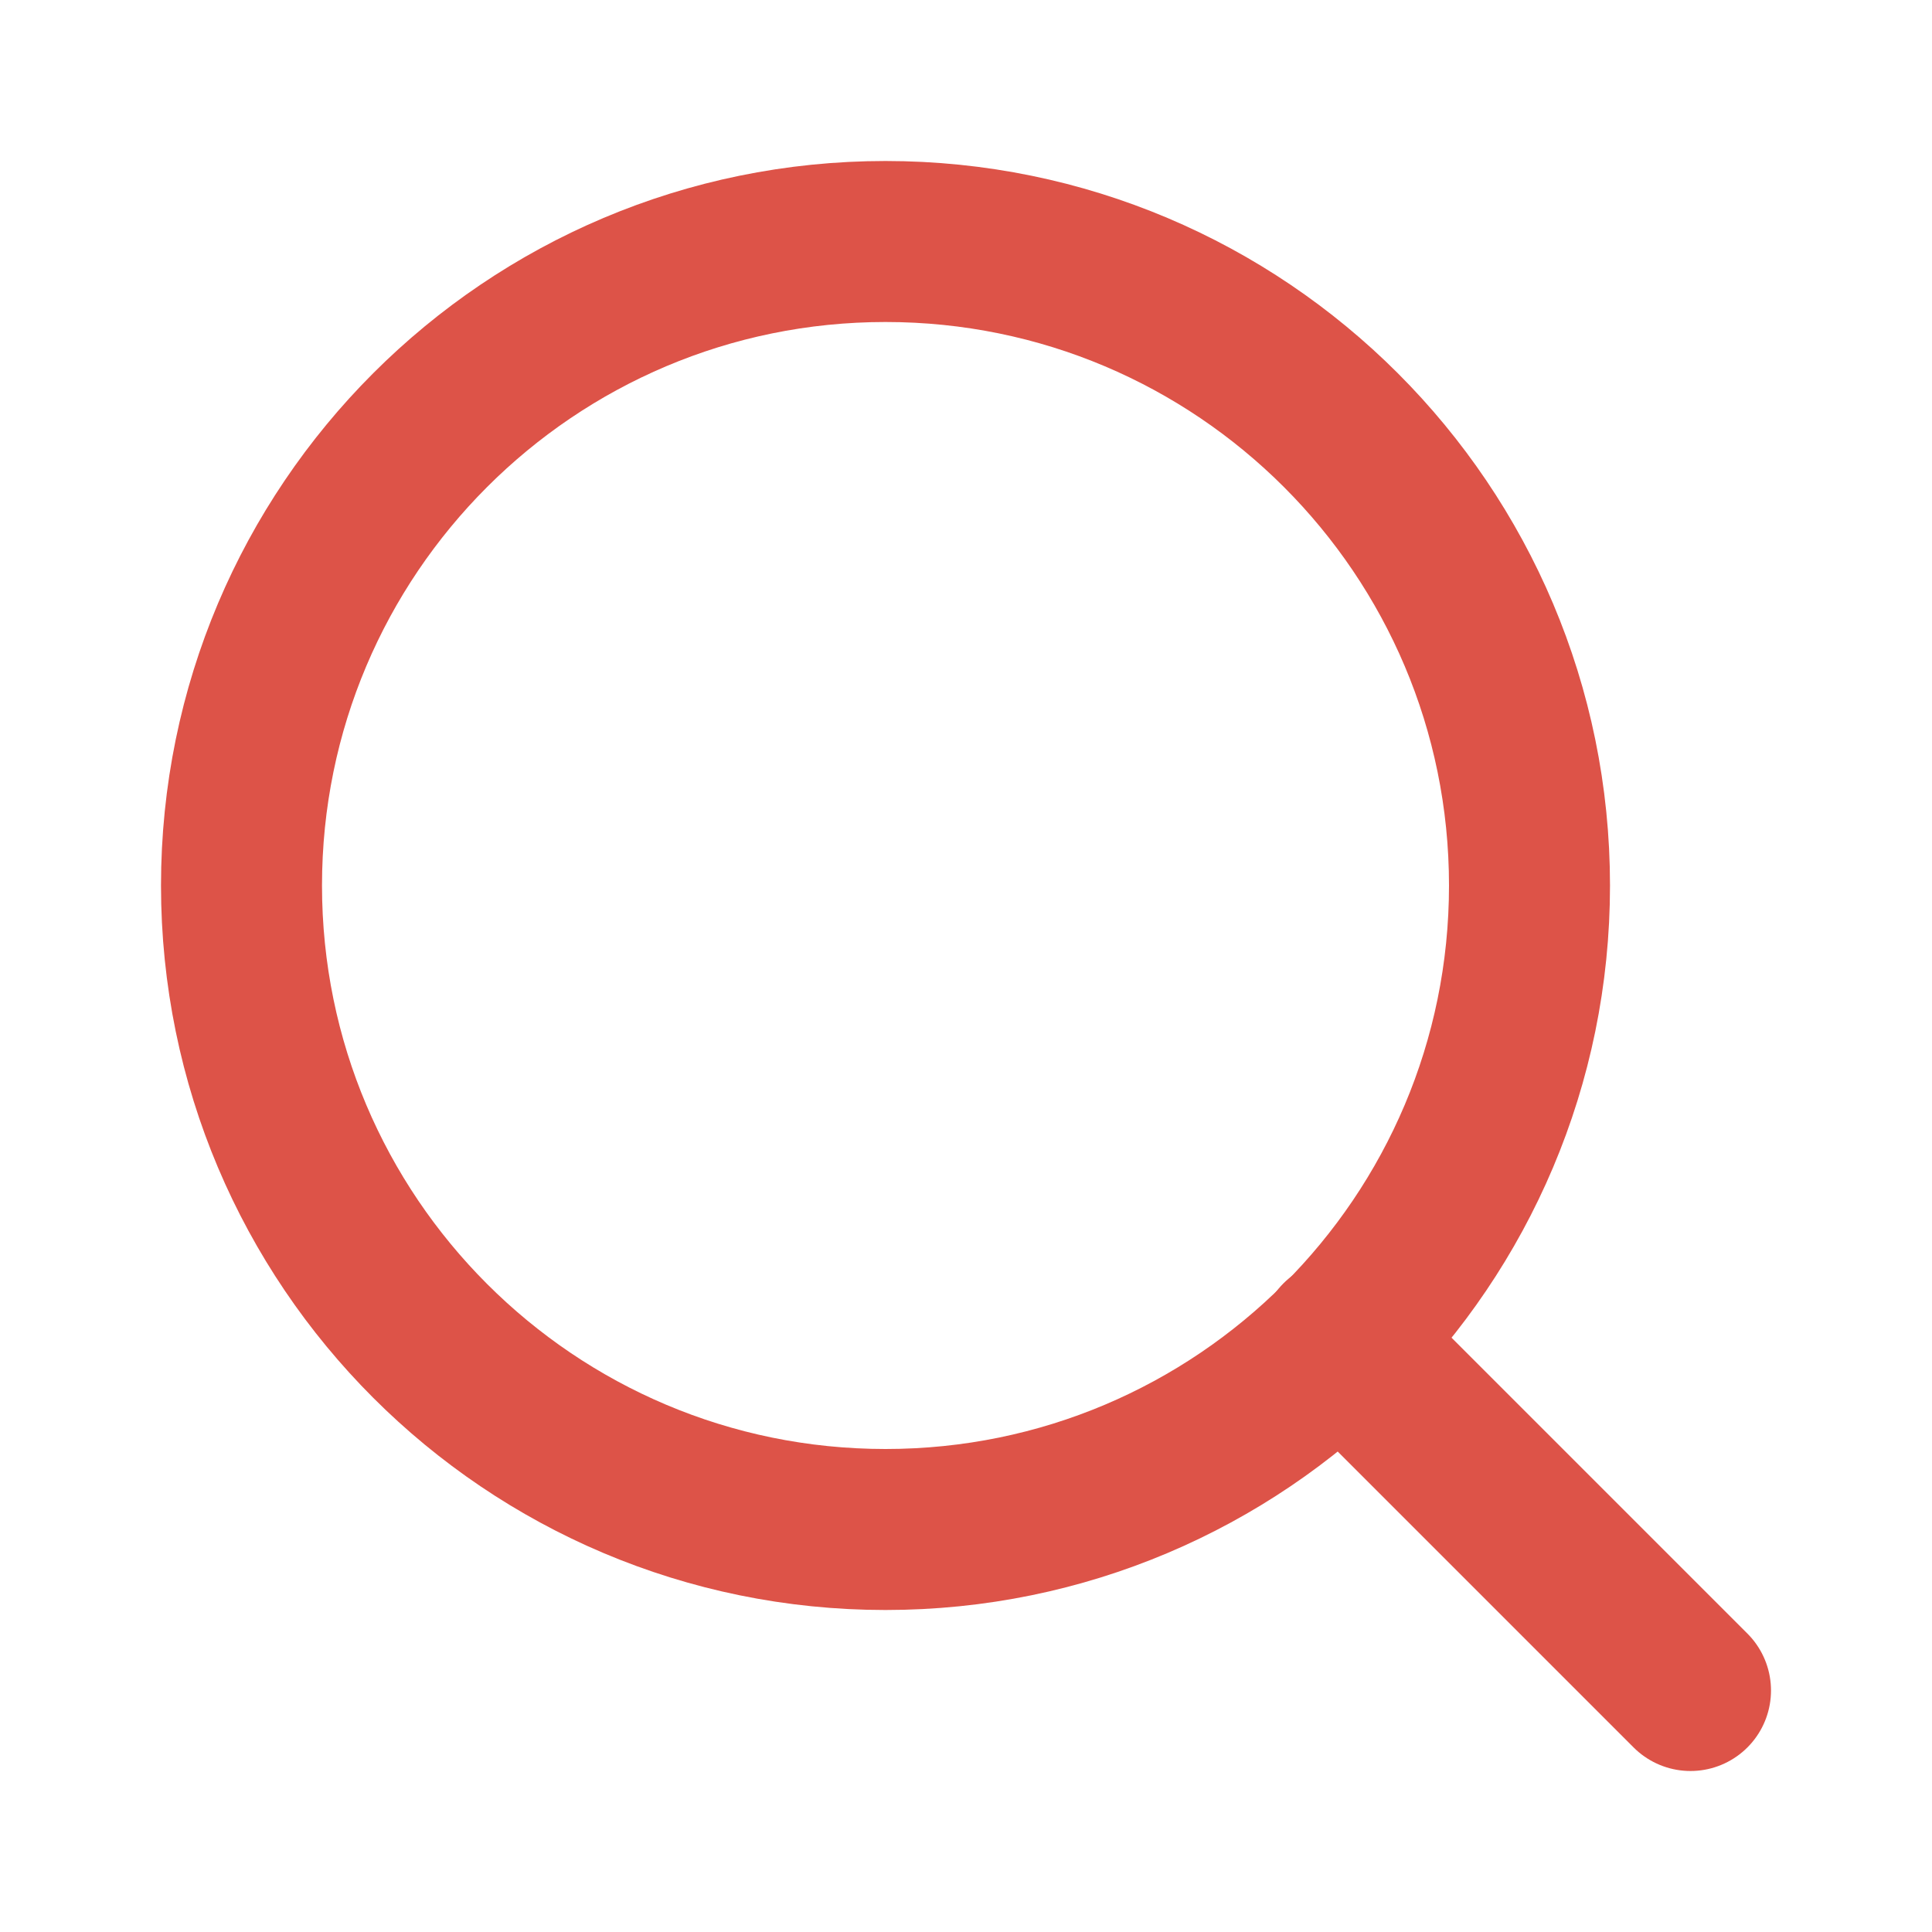
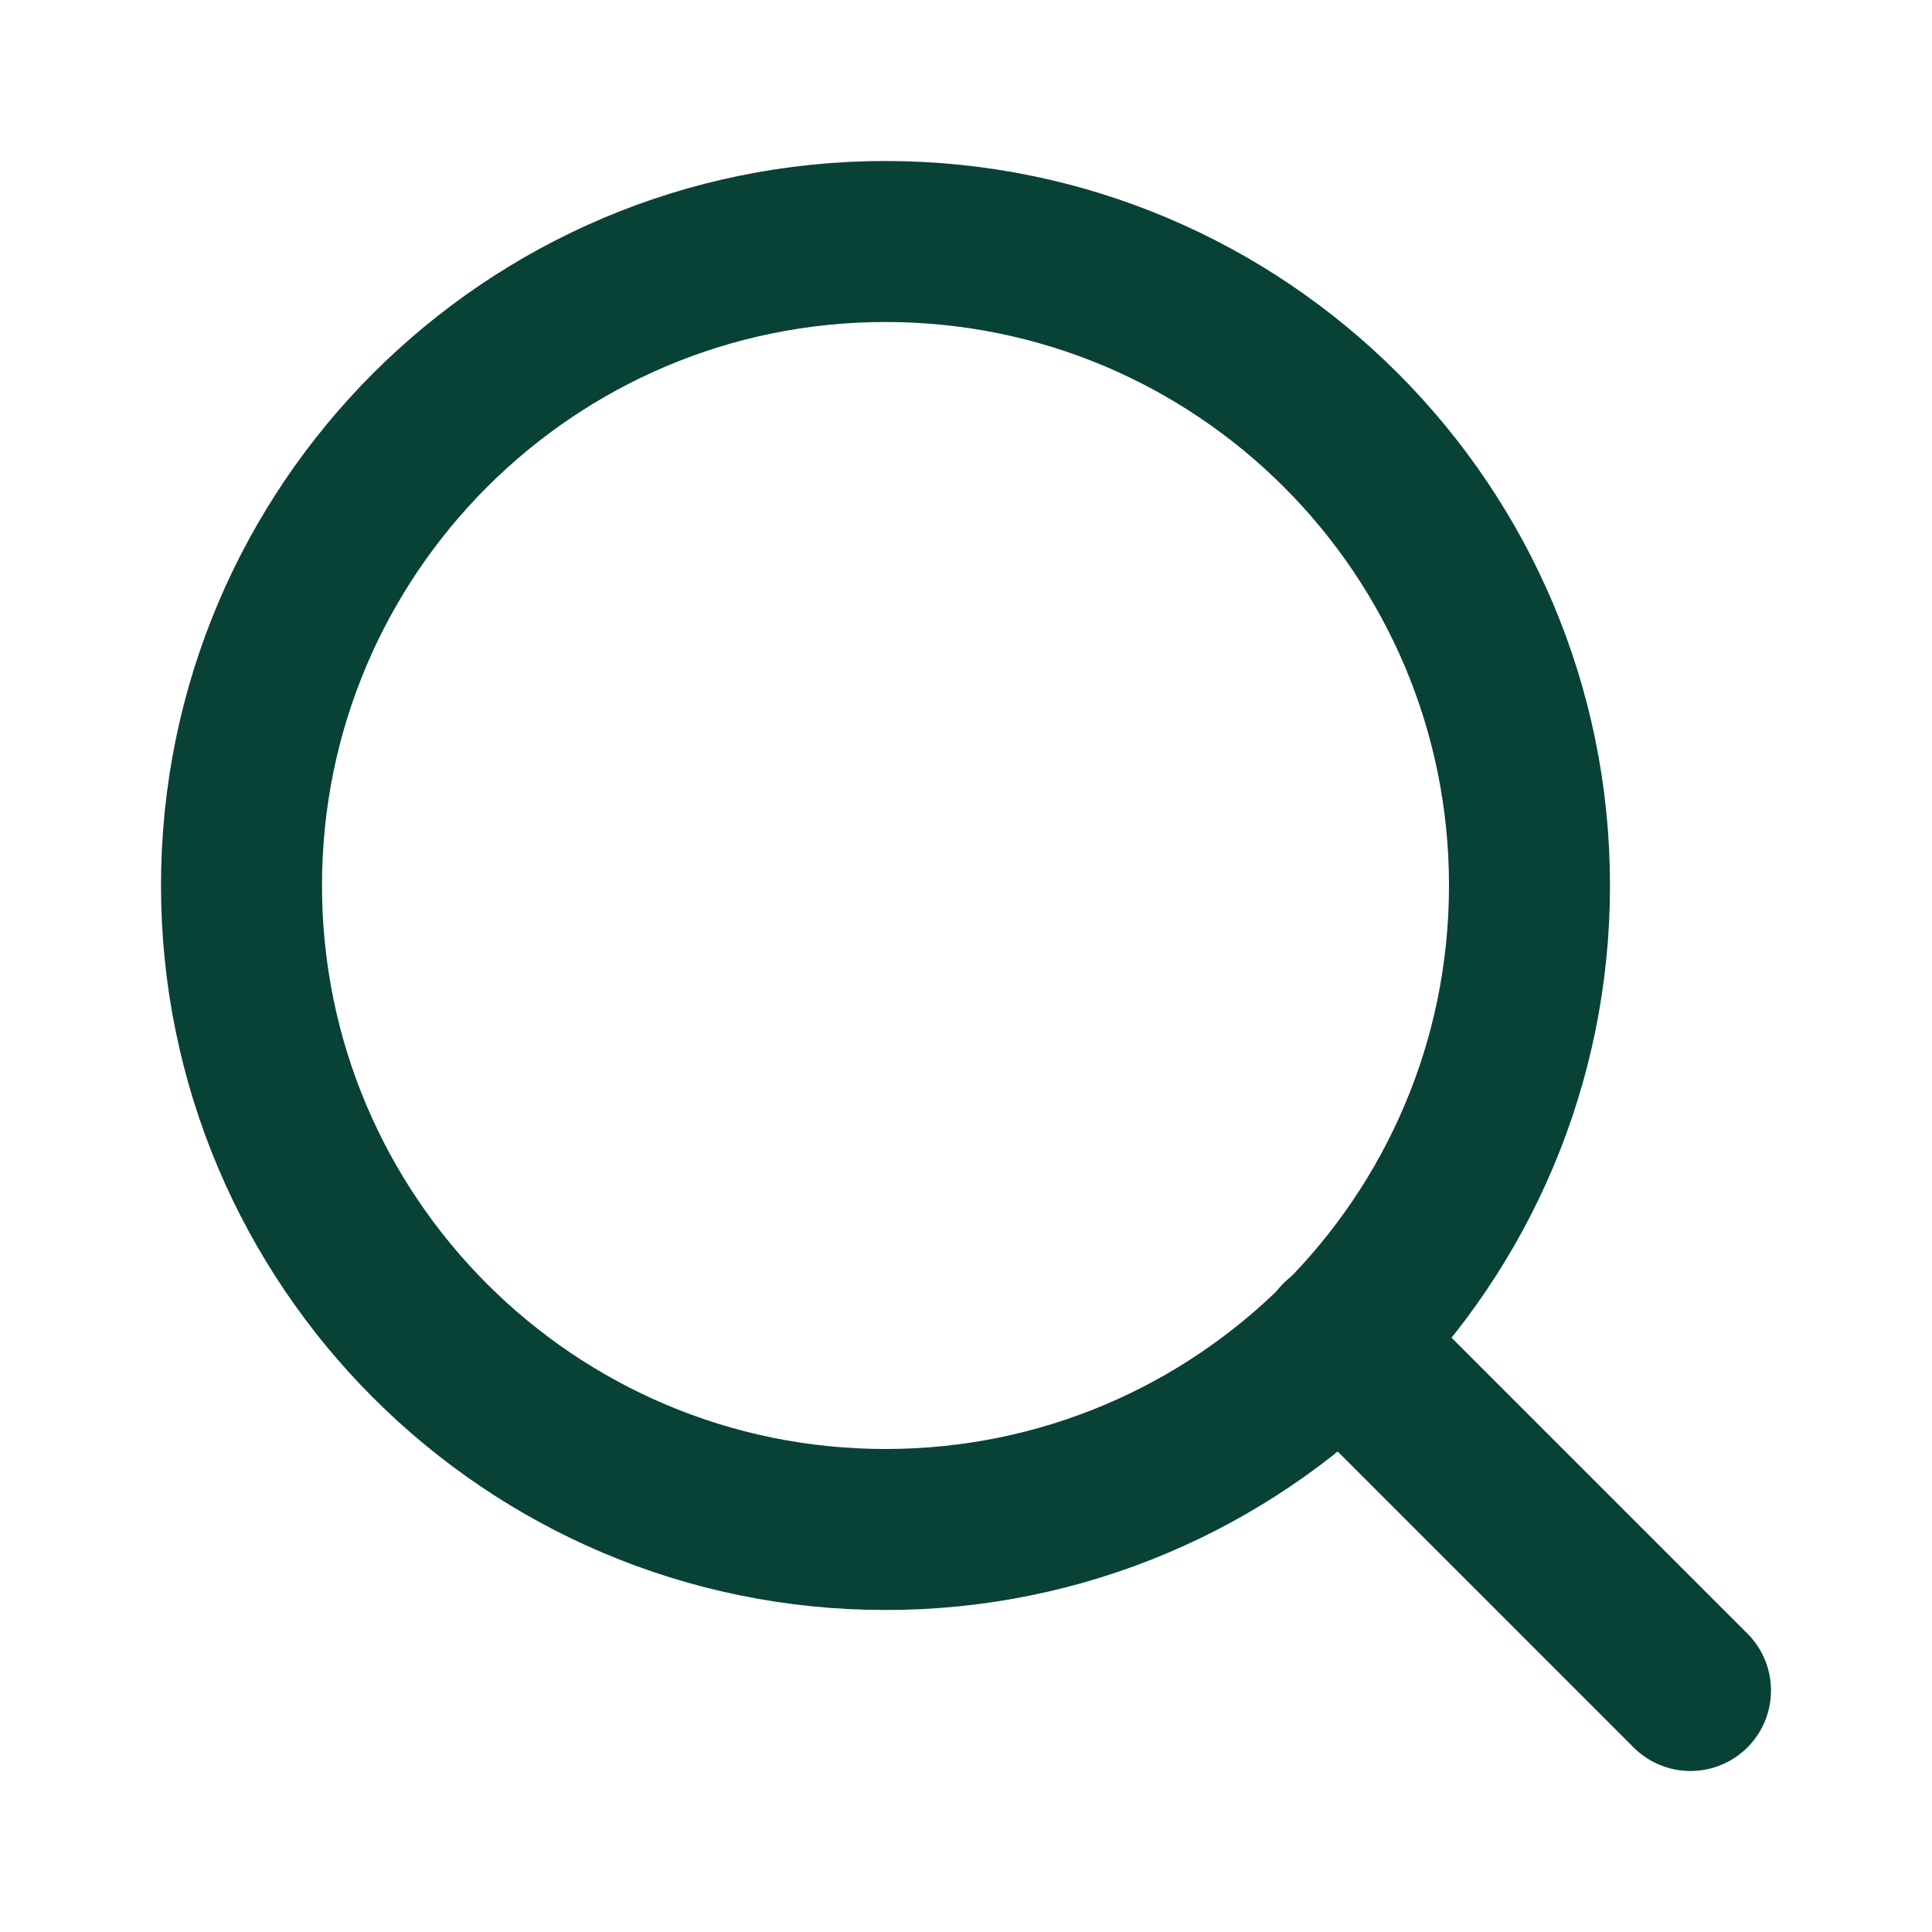
<svg xmlns="http://www.w3.org/2000/svg" width="24" height="24" viewBox="0 0 24 24" fill="none">
-   <path d="M11 19C15.418 19 19 15.418 19 11C19 6.582 15.418 3 11 3C6.582 3 3 6.582 3 11C3 15.418 6.582 19 11 19Z" stroke="#DD5348" stroke-width="2" stroke-linecap="round" stroke-linejoin="round" />
-   <path d="M21 21L16.65 16.65" stroke="#DD5348" stroke-width="2" stroke-linecap="round" stroke-linejoin="round" />
+   <path d="M11 19C15.418 19 19 15.418 19 11C19 6.582 15.418 3 11 3C6.582 3 3 6.582 3 11C3 15.418 6.582 19 11 19Z" stroke="#084236" stroke-width="2" stroke-linecap="round" stroke-linejoin="round" />
+   <path d="M21 21L16.65 16.65" stroke="#084236" stroke-width="2" stroke-linecap="round" stroke-linejoin="round" />
</svg>
